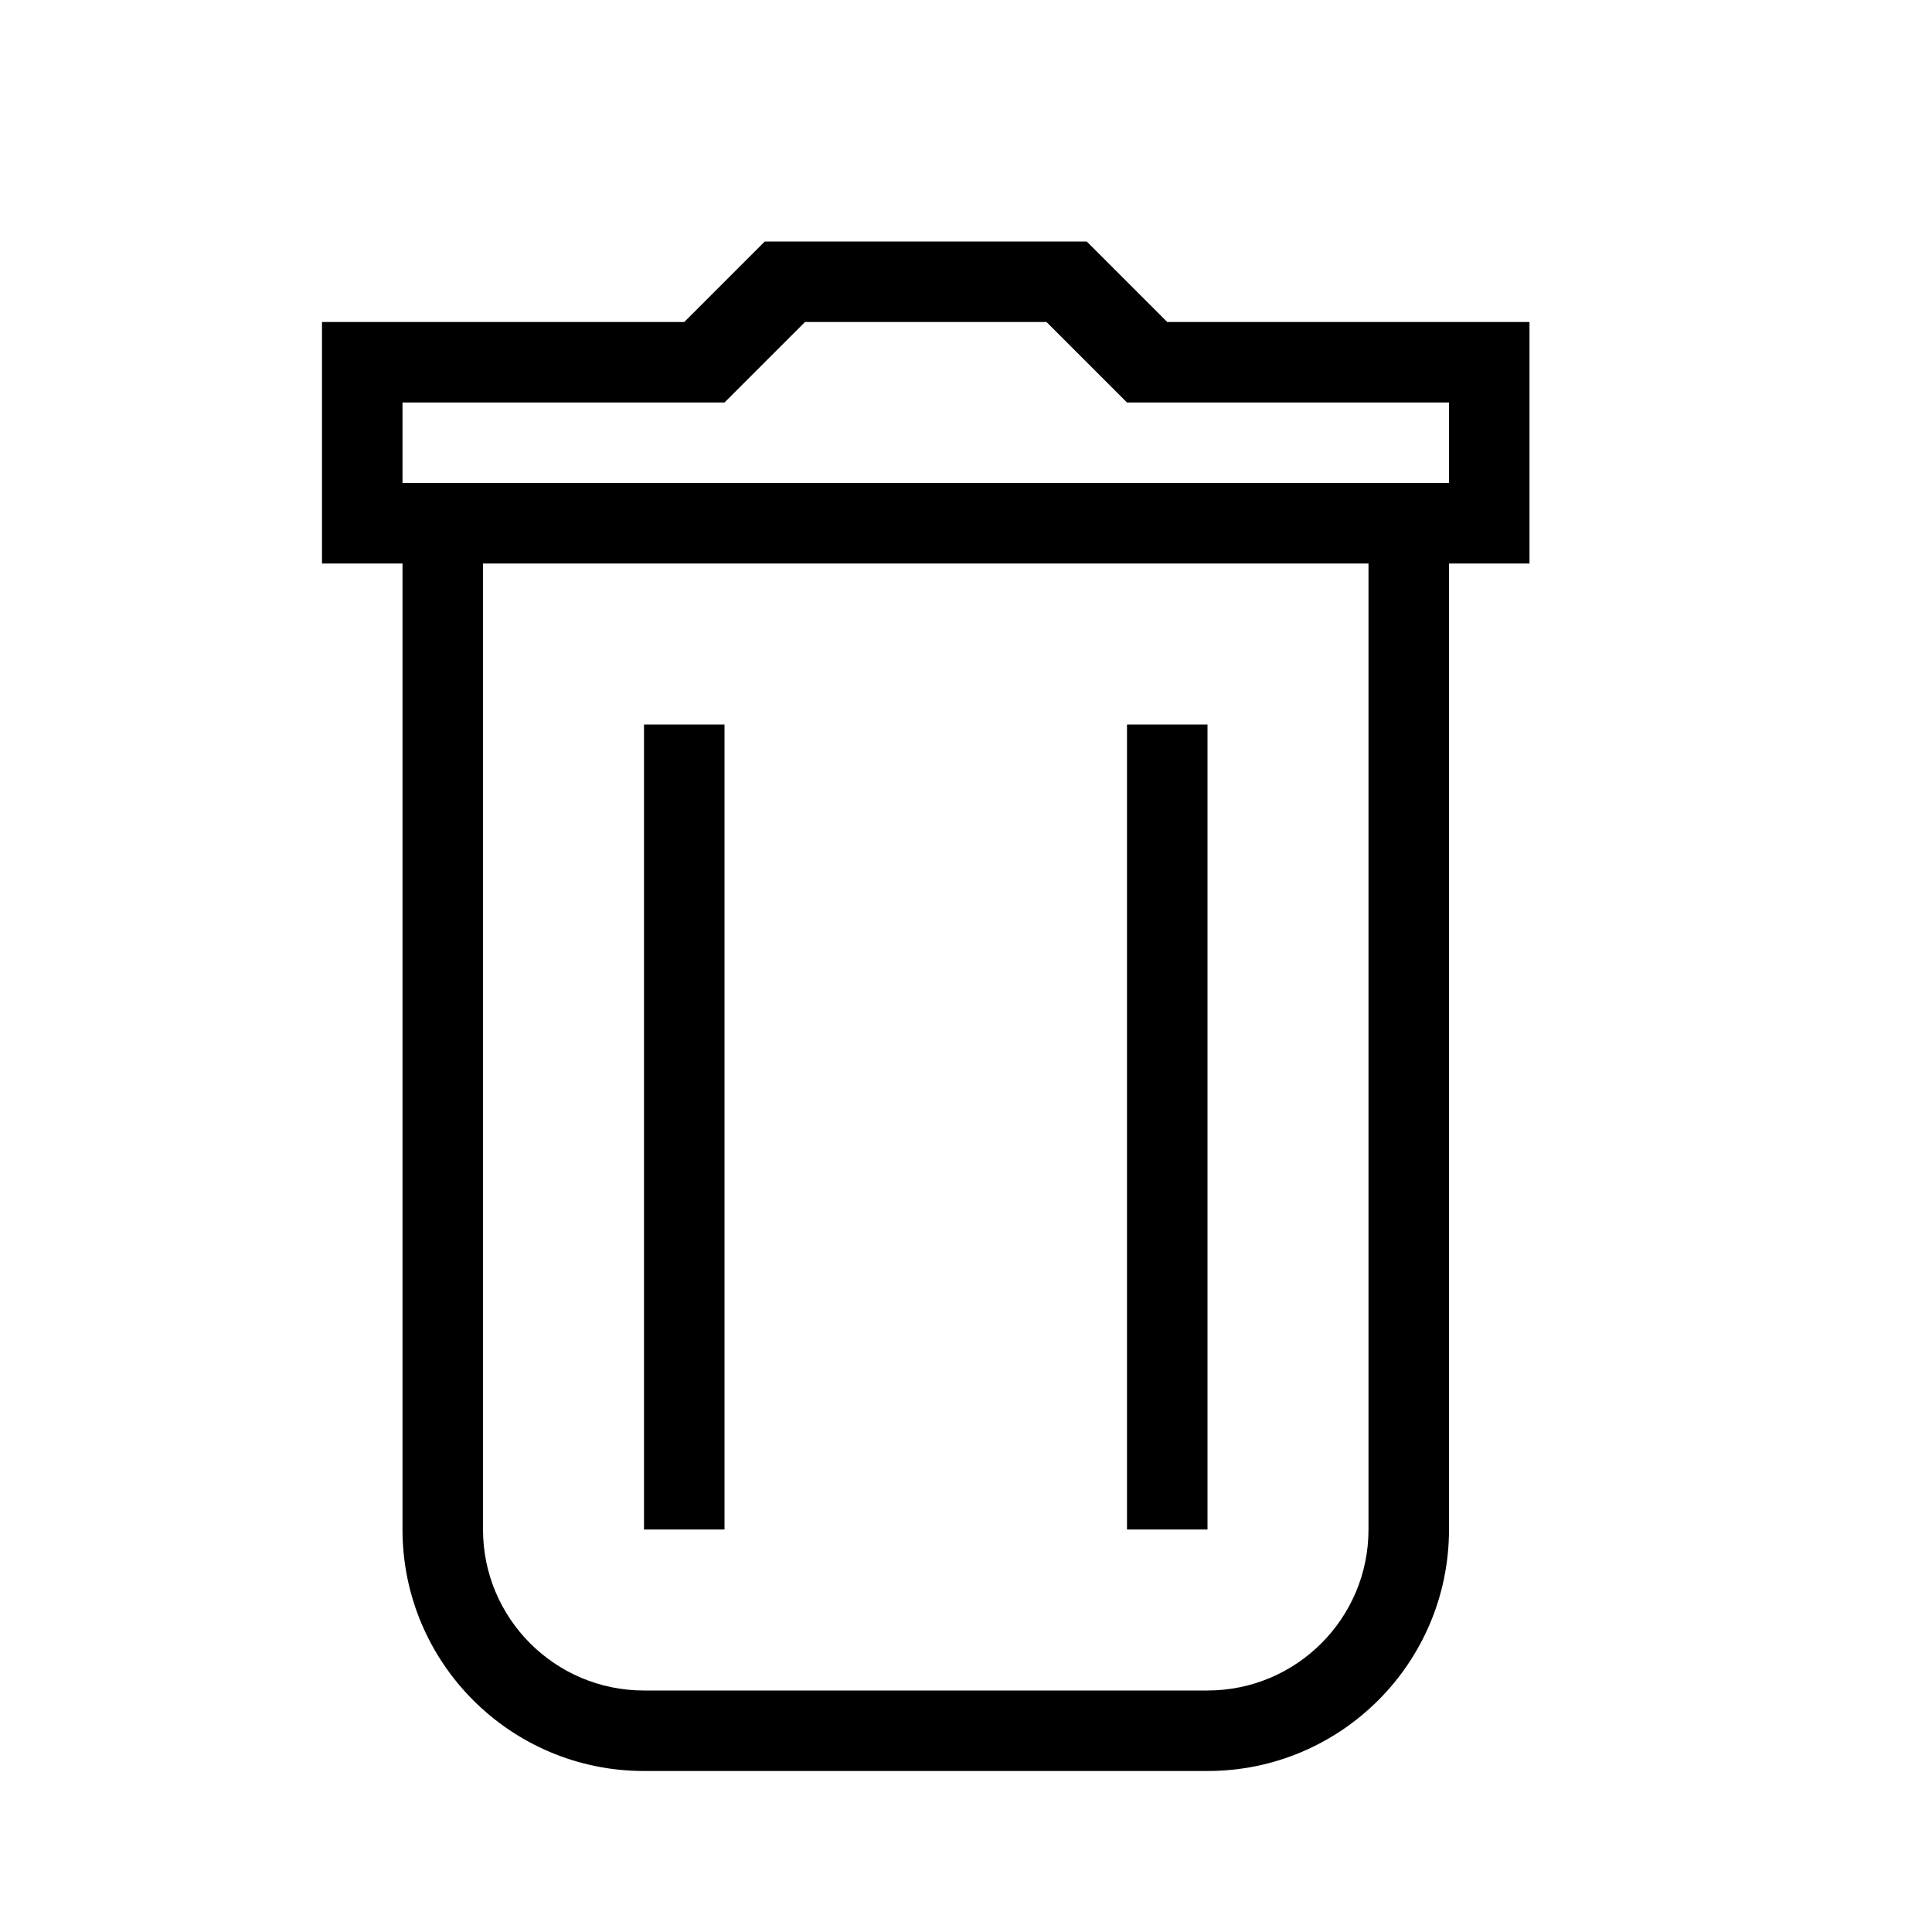
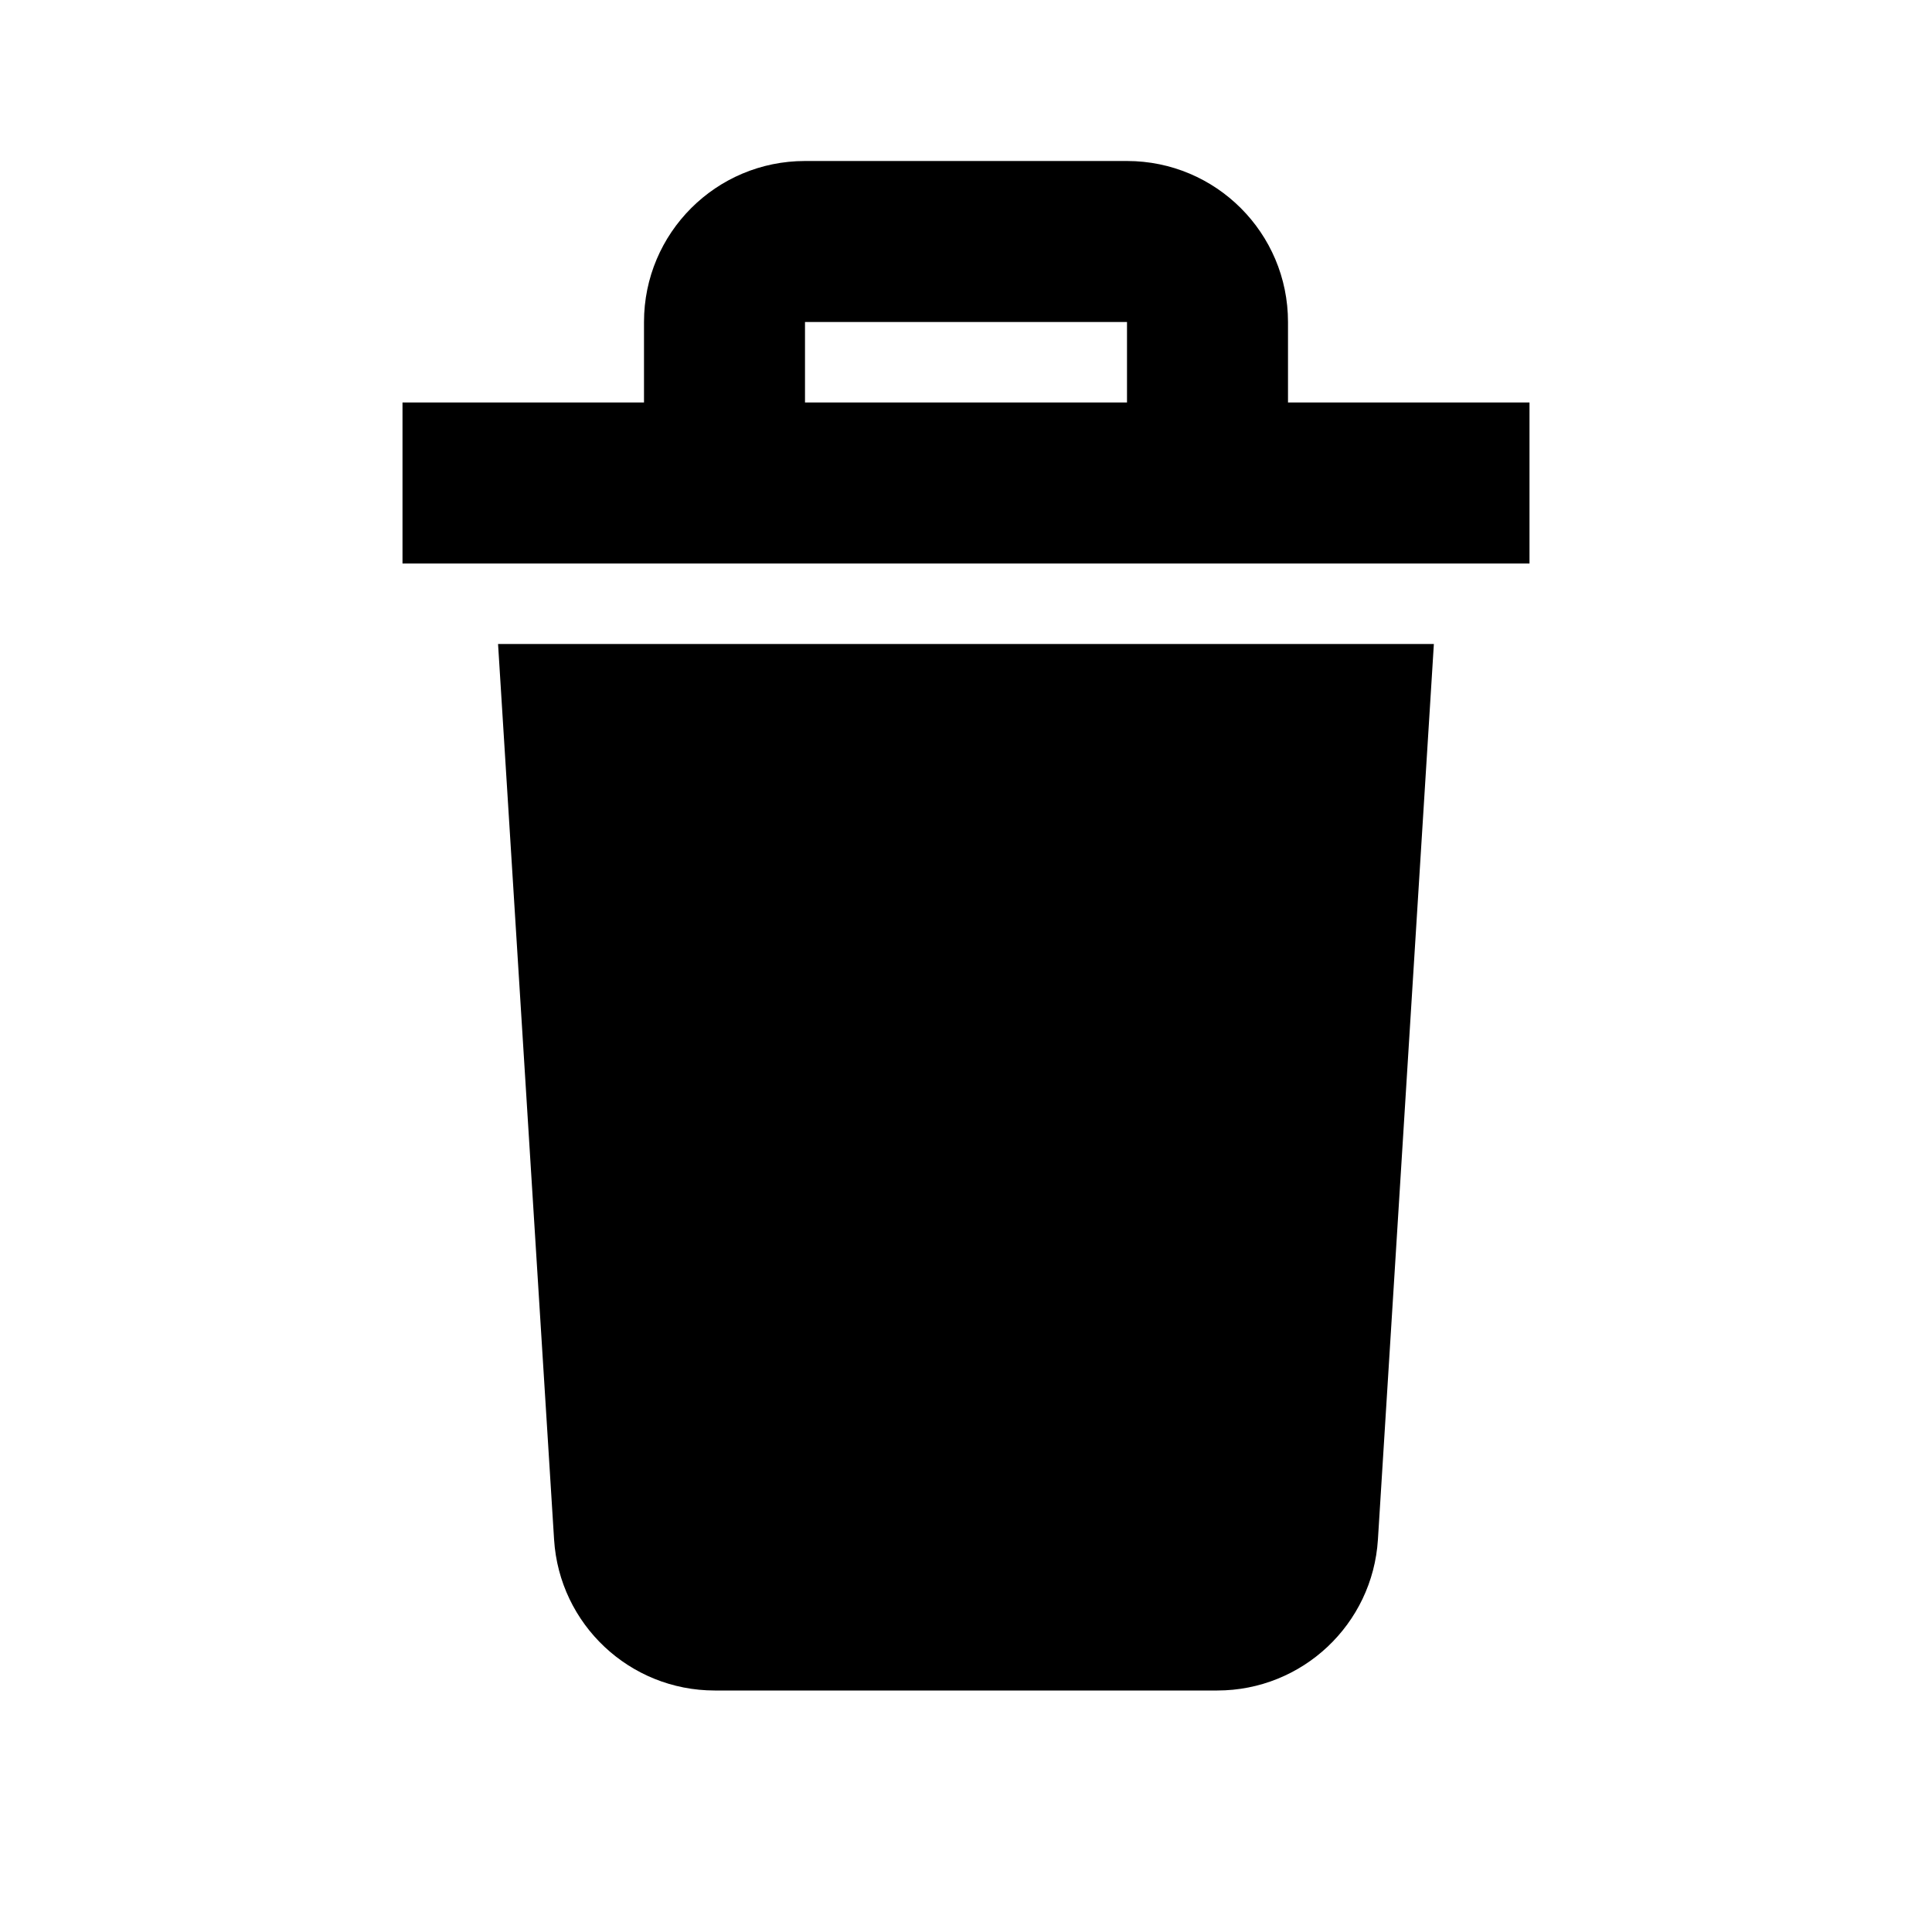
<svg xmlns="http://www.w3.org/2000/svg" aria-hidden="true" role="img" style="color: rgb(0, 0, 0);" width="64" height="64" viewBox="0 0 24 24">
-   <path fill="currentColor" d="M18 19a3 3 0 0 1-3 3H8a3 3 0 0 1-3-3V7H4V4h4.5l1-1h4l1 1H19v3h-1zM6 7v12a2 2 0 0 0 2 2h7a2 2 0 0 0 2-2V7zm12-1V5h-4l-1-1h-3L9 5H5v1zM8 9h1v10H8zm6 0h1v10h-1z" />
+   <path fill="currentColor" d="M6.187 8h11.625l-.695 11.125A2 2 0 0 1 15.121 21H8.879a2 2 0 0 1-1.996-1.875zM19 5v2H5V5h3V4a2 2 0 0 1 2-2h4a2 2 0 0 1 2 2v1zm-9 0h4V4h-4z" />
</svg>
